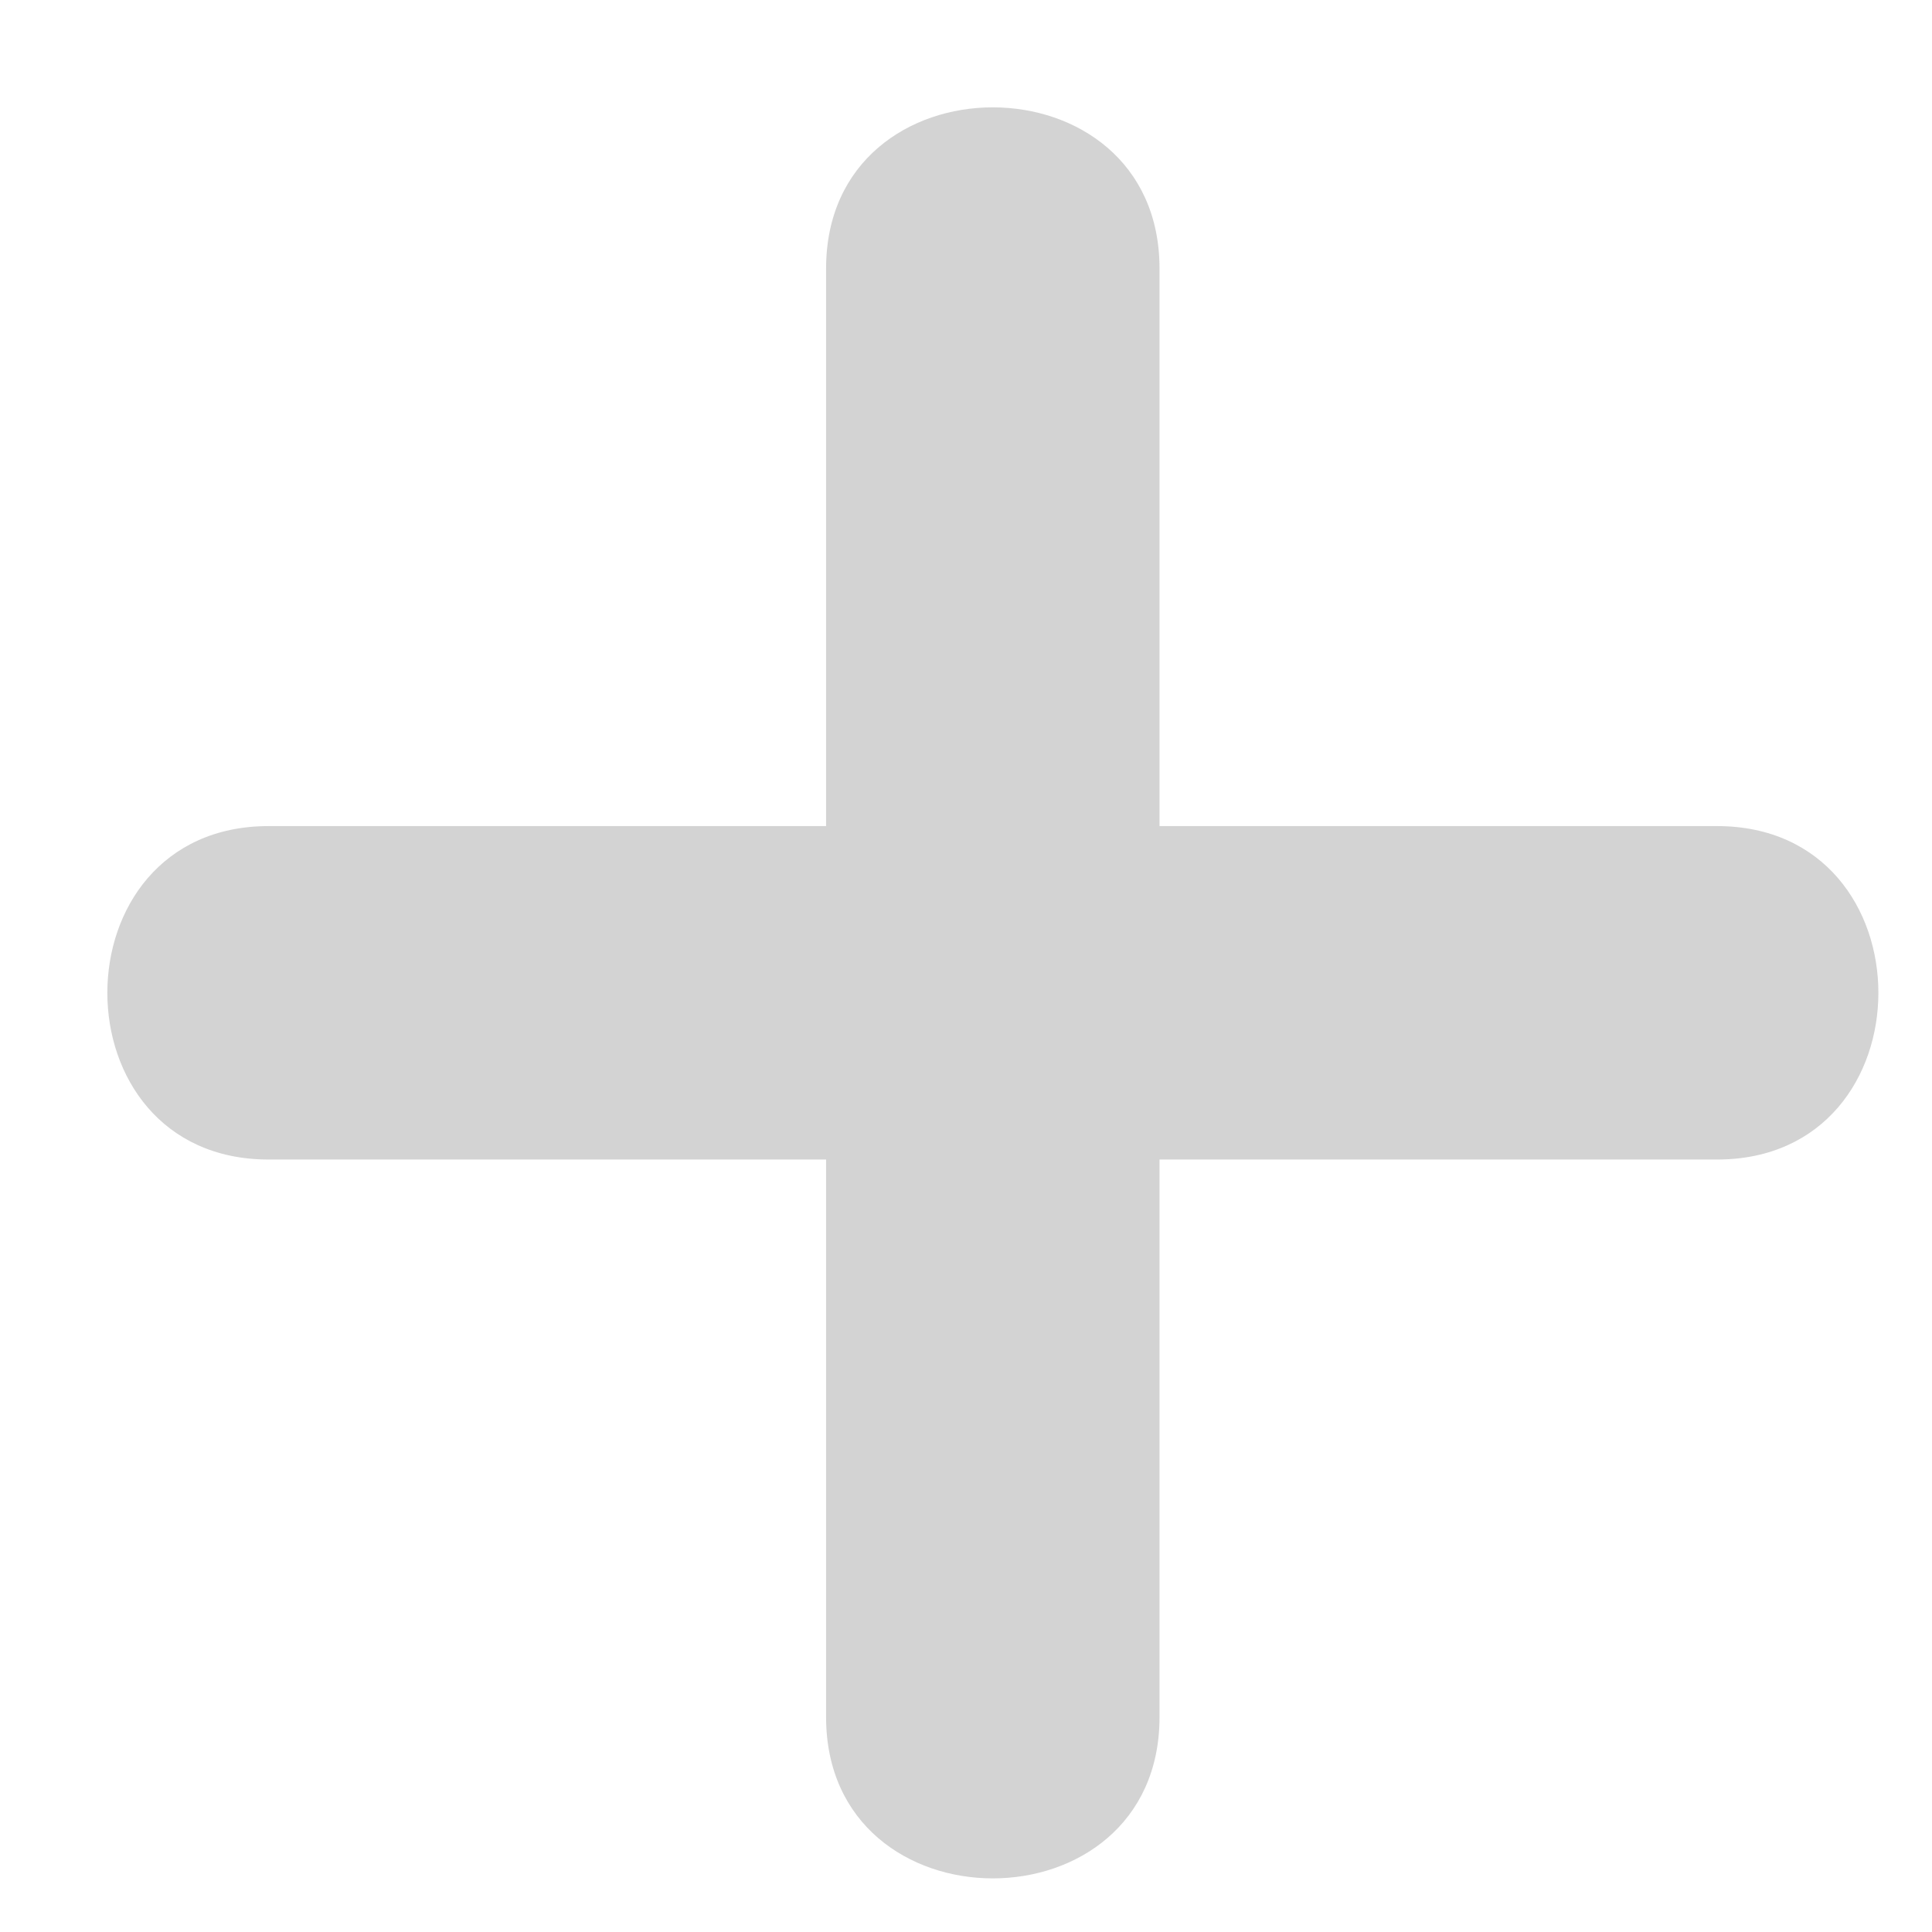
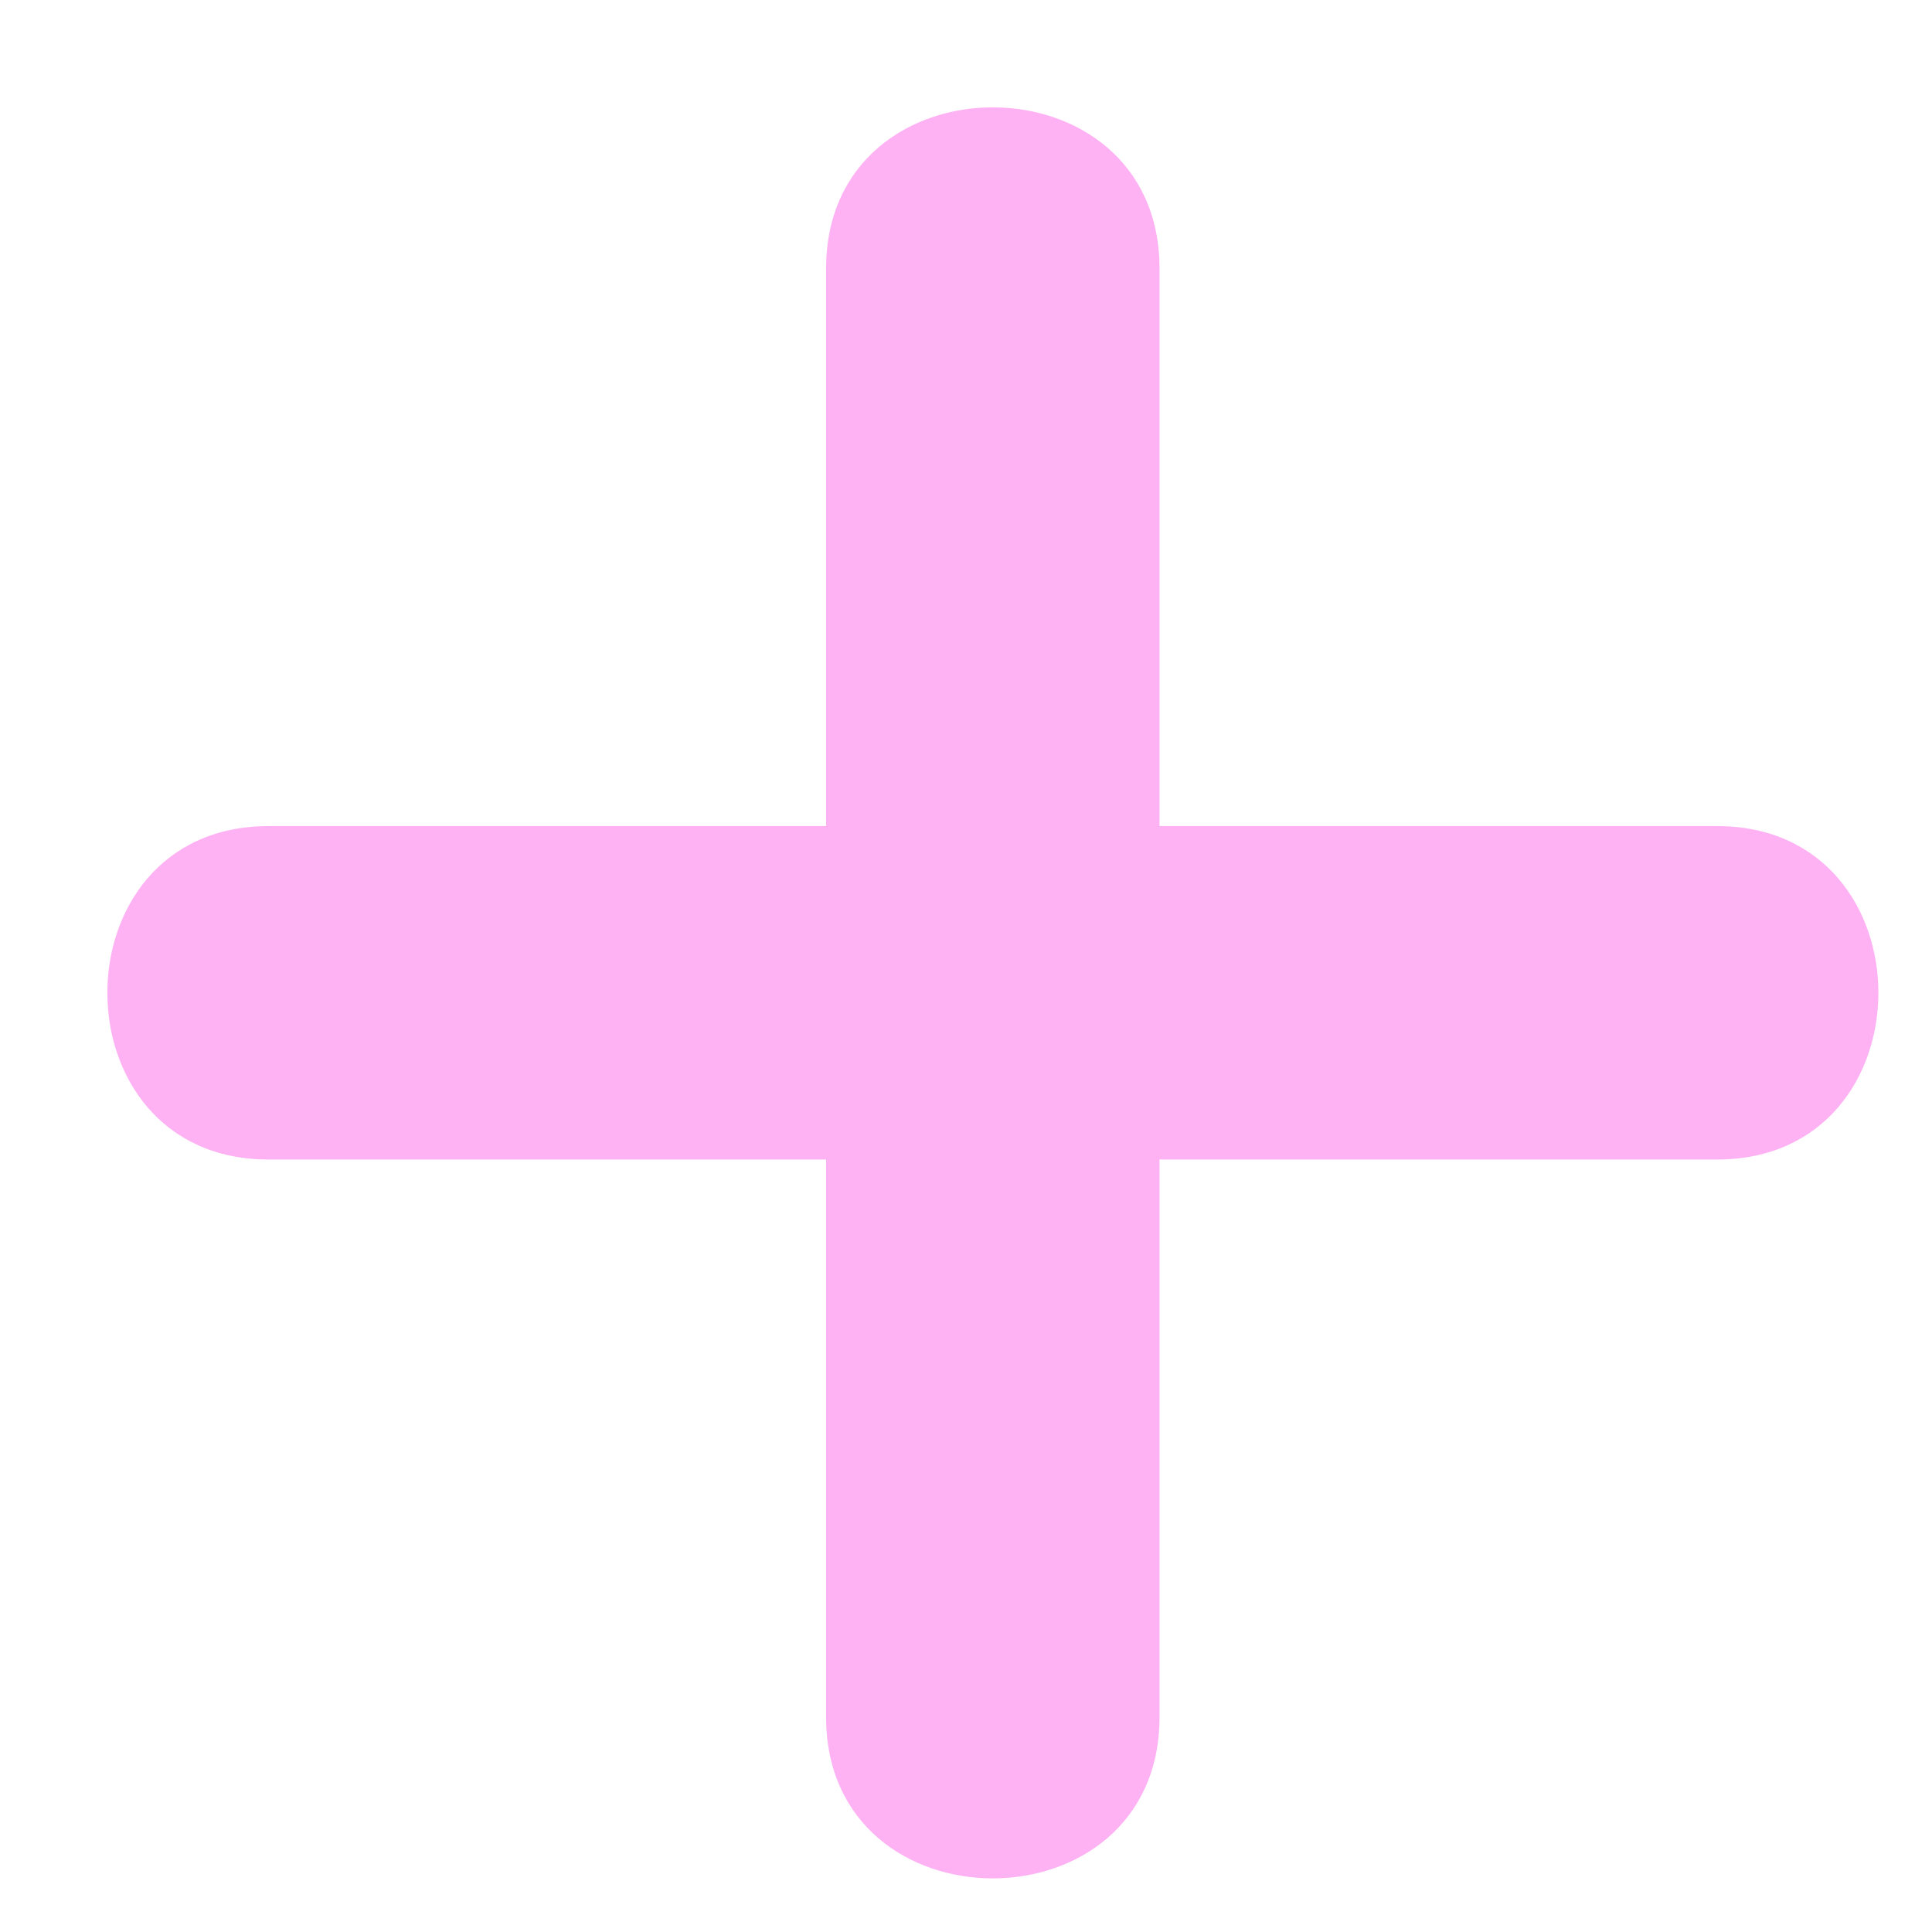
<svg xmlns="http://www.w3.org/2000/svg" width="12" height="12" viewBox="0 0 12 12" fill="none">
-   <path d="M10.665 5.131H7.202V1.668C7.202 0.333 5.131 0.333 5.131 1.668V5.131H1.668C0.333 5.131 0.333 7.202 1.668 7.202H5.131V10.665C5.131 12.001 7.202 12.001 7.202 10.665V7.202H10.665C12.001 7.202 12.001 5.131 10.665 5.131Z" fill="#D3D3D3" />
+   <path d="M10.665 5.131H7.202V1.668C7.202 0.333 5.131 0.333 5.131 1.668V5.131H1.668C0.333 5.131 0.333 7.202 1.668 7.202H5.131V10.665C5.131 12.001 7.202 12.001 7.202 10.665V7.202H10.665C12.001 7.202 12.001 5.131 10.665 5.131Z" fill="#feb2f4" />
</svg>
